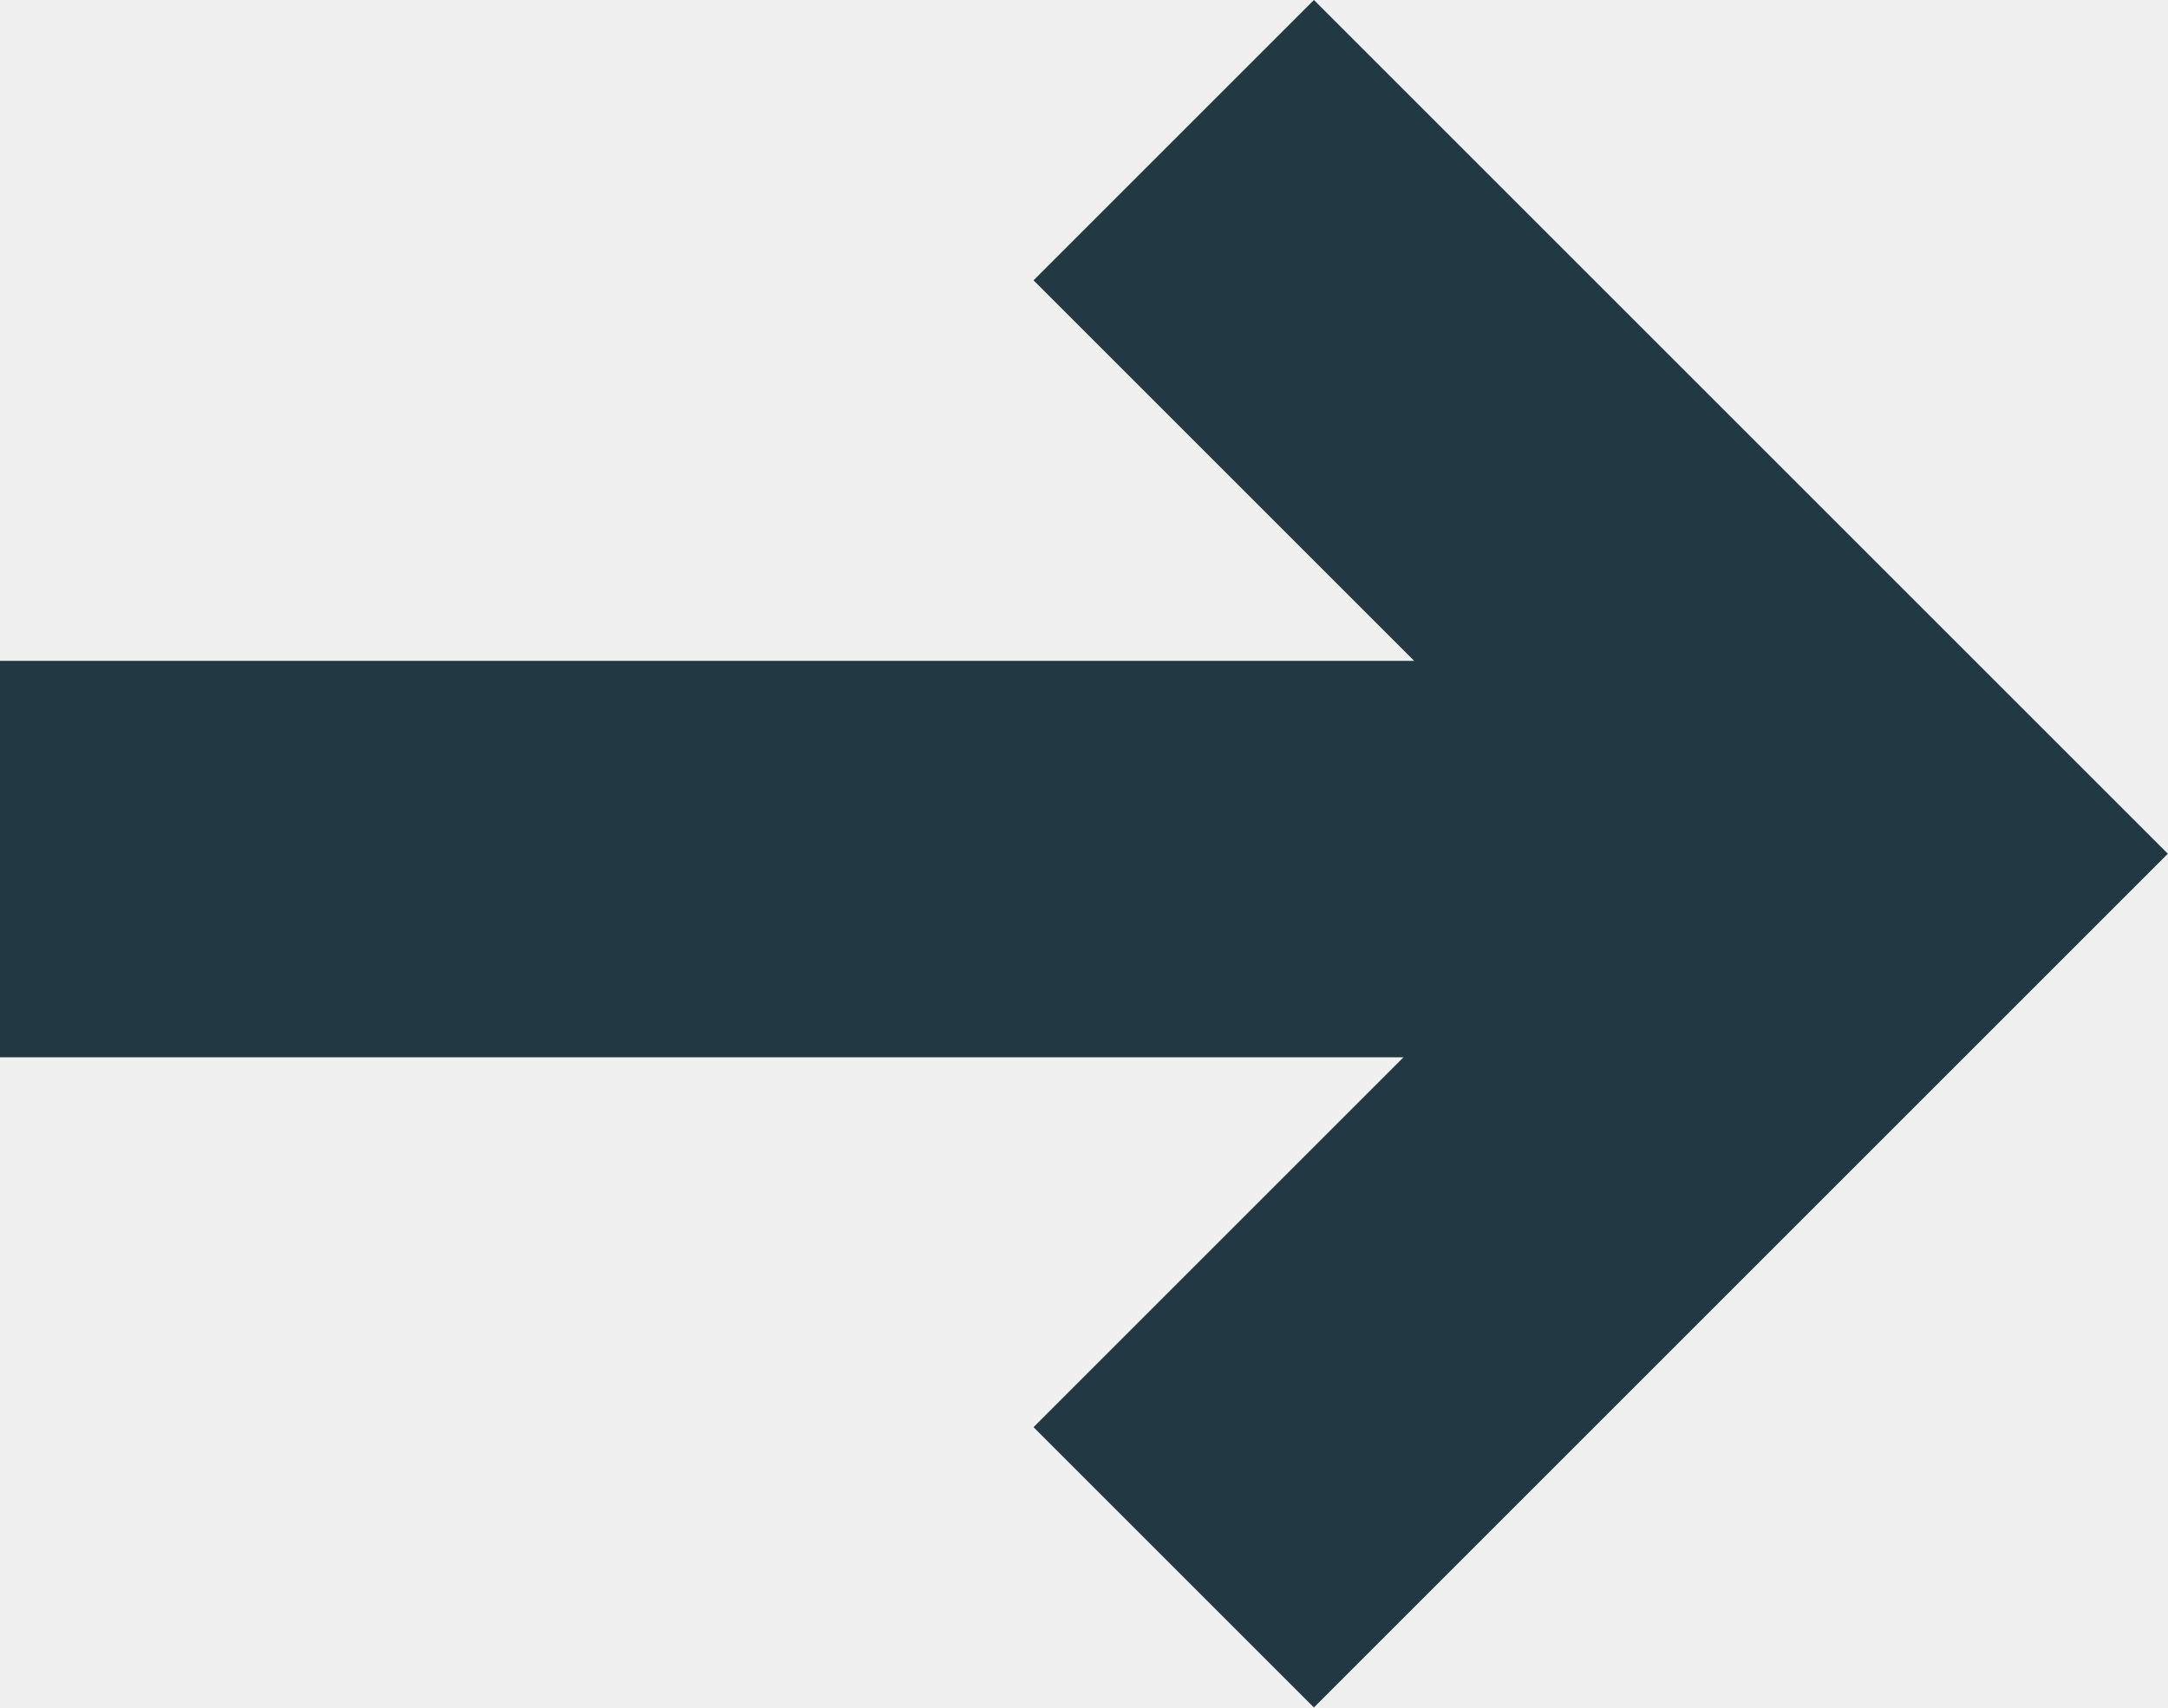
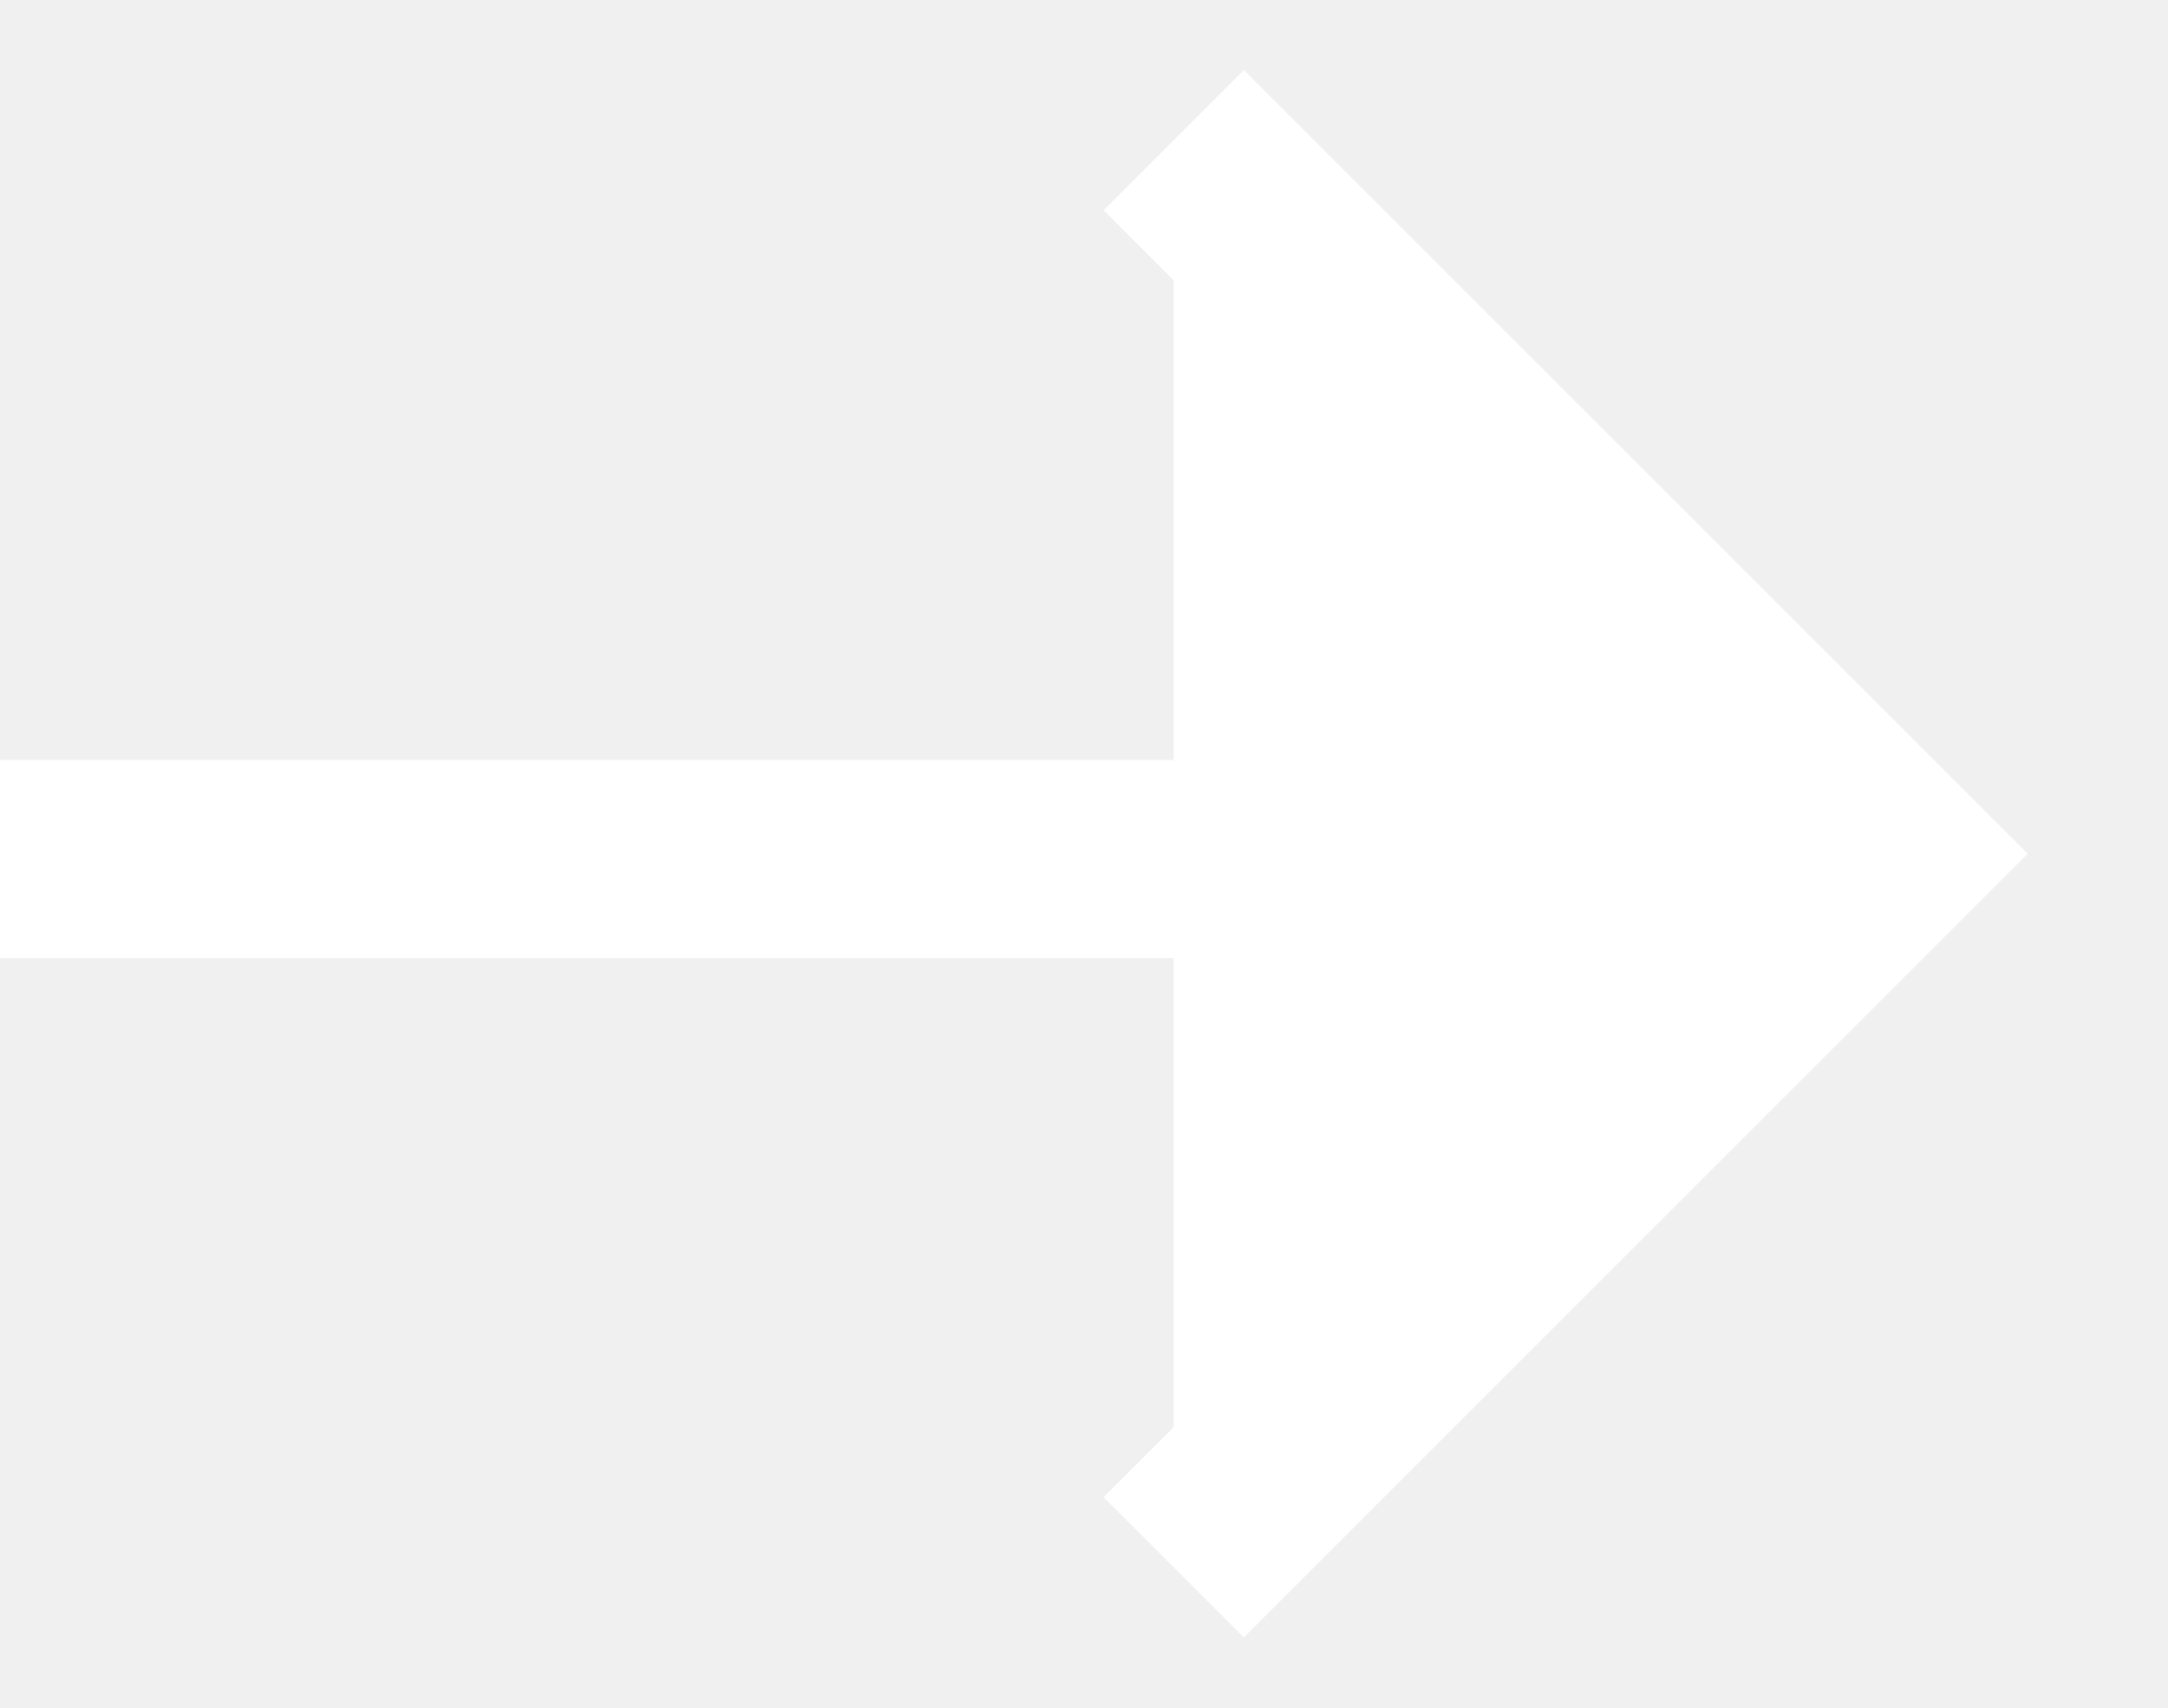
<svg xmlns="http://www.w3.org/2000/svg" viewBox="4951.222 3054.293 10.935 8.615">
  <defs>
-     <style>.a{fill:none;stroke:#223843;stroke-width:2px;}</style>
+     <style>.a{fill:#fff;stroke:#FFF;stroke-width:1px;}</style>
  </defs>
  <g transform="translate(4728.722 1633)">
    <line class="a" x2="9.067" transform="translate(222.5 1425.627)" />
    <path class="a" d="M658.6,3208.7l3.6,3.6-3.6,3.6" transform="translate(-430.18 -1786.7)" />
  </g>
</svg>
